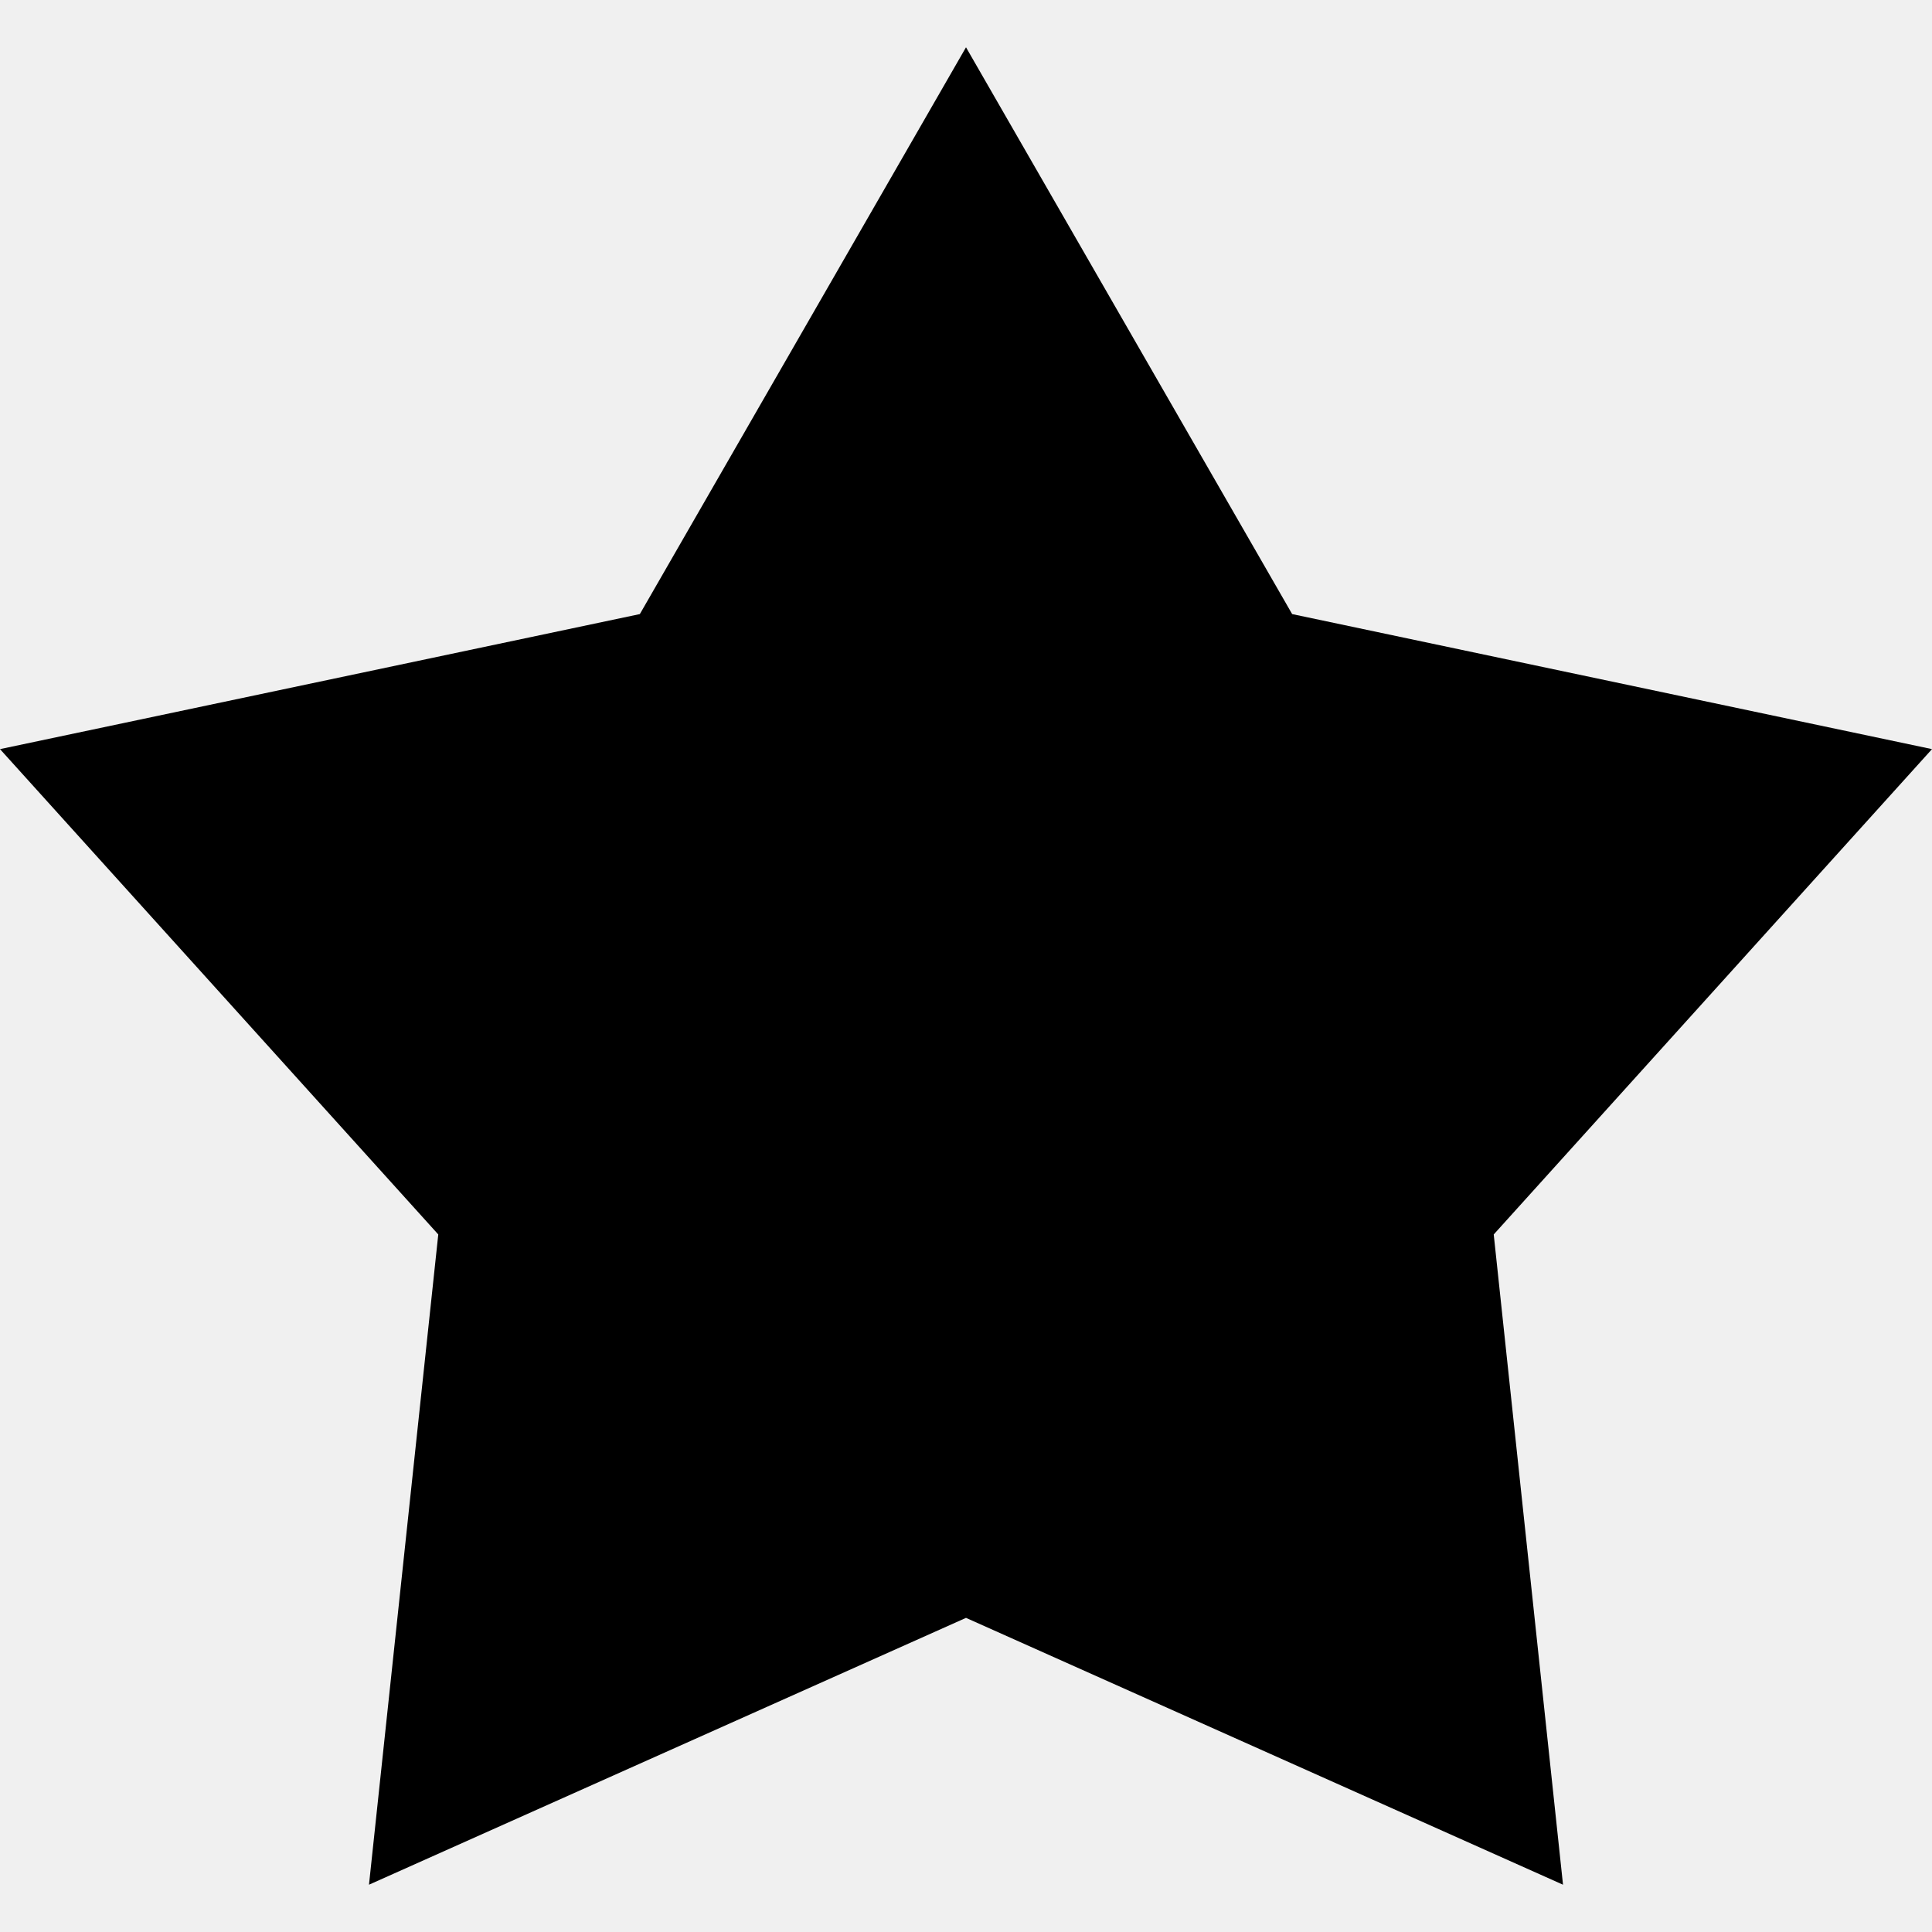
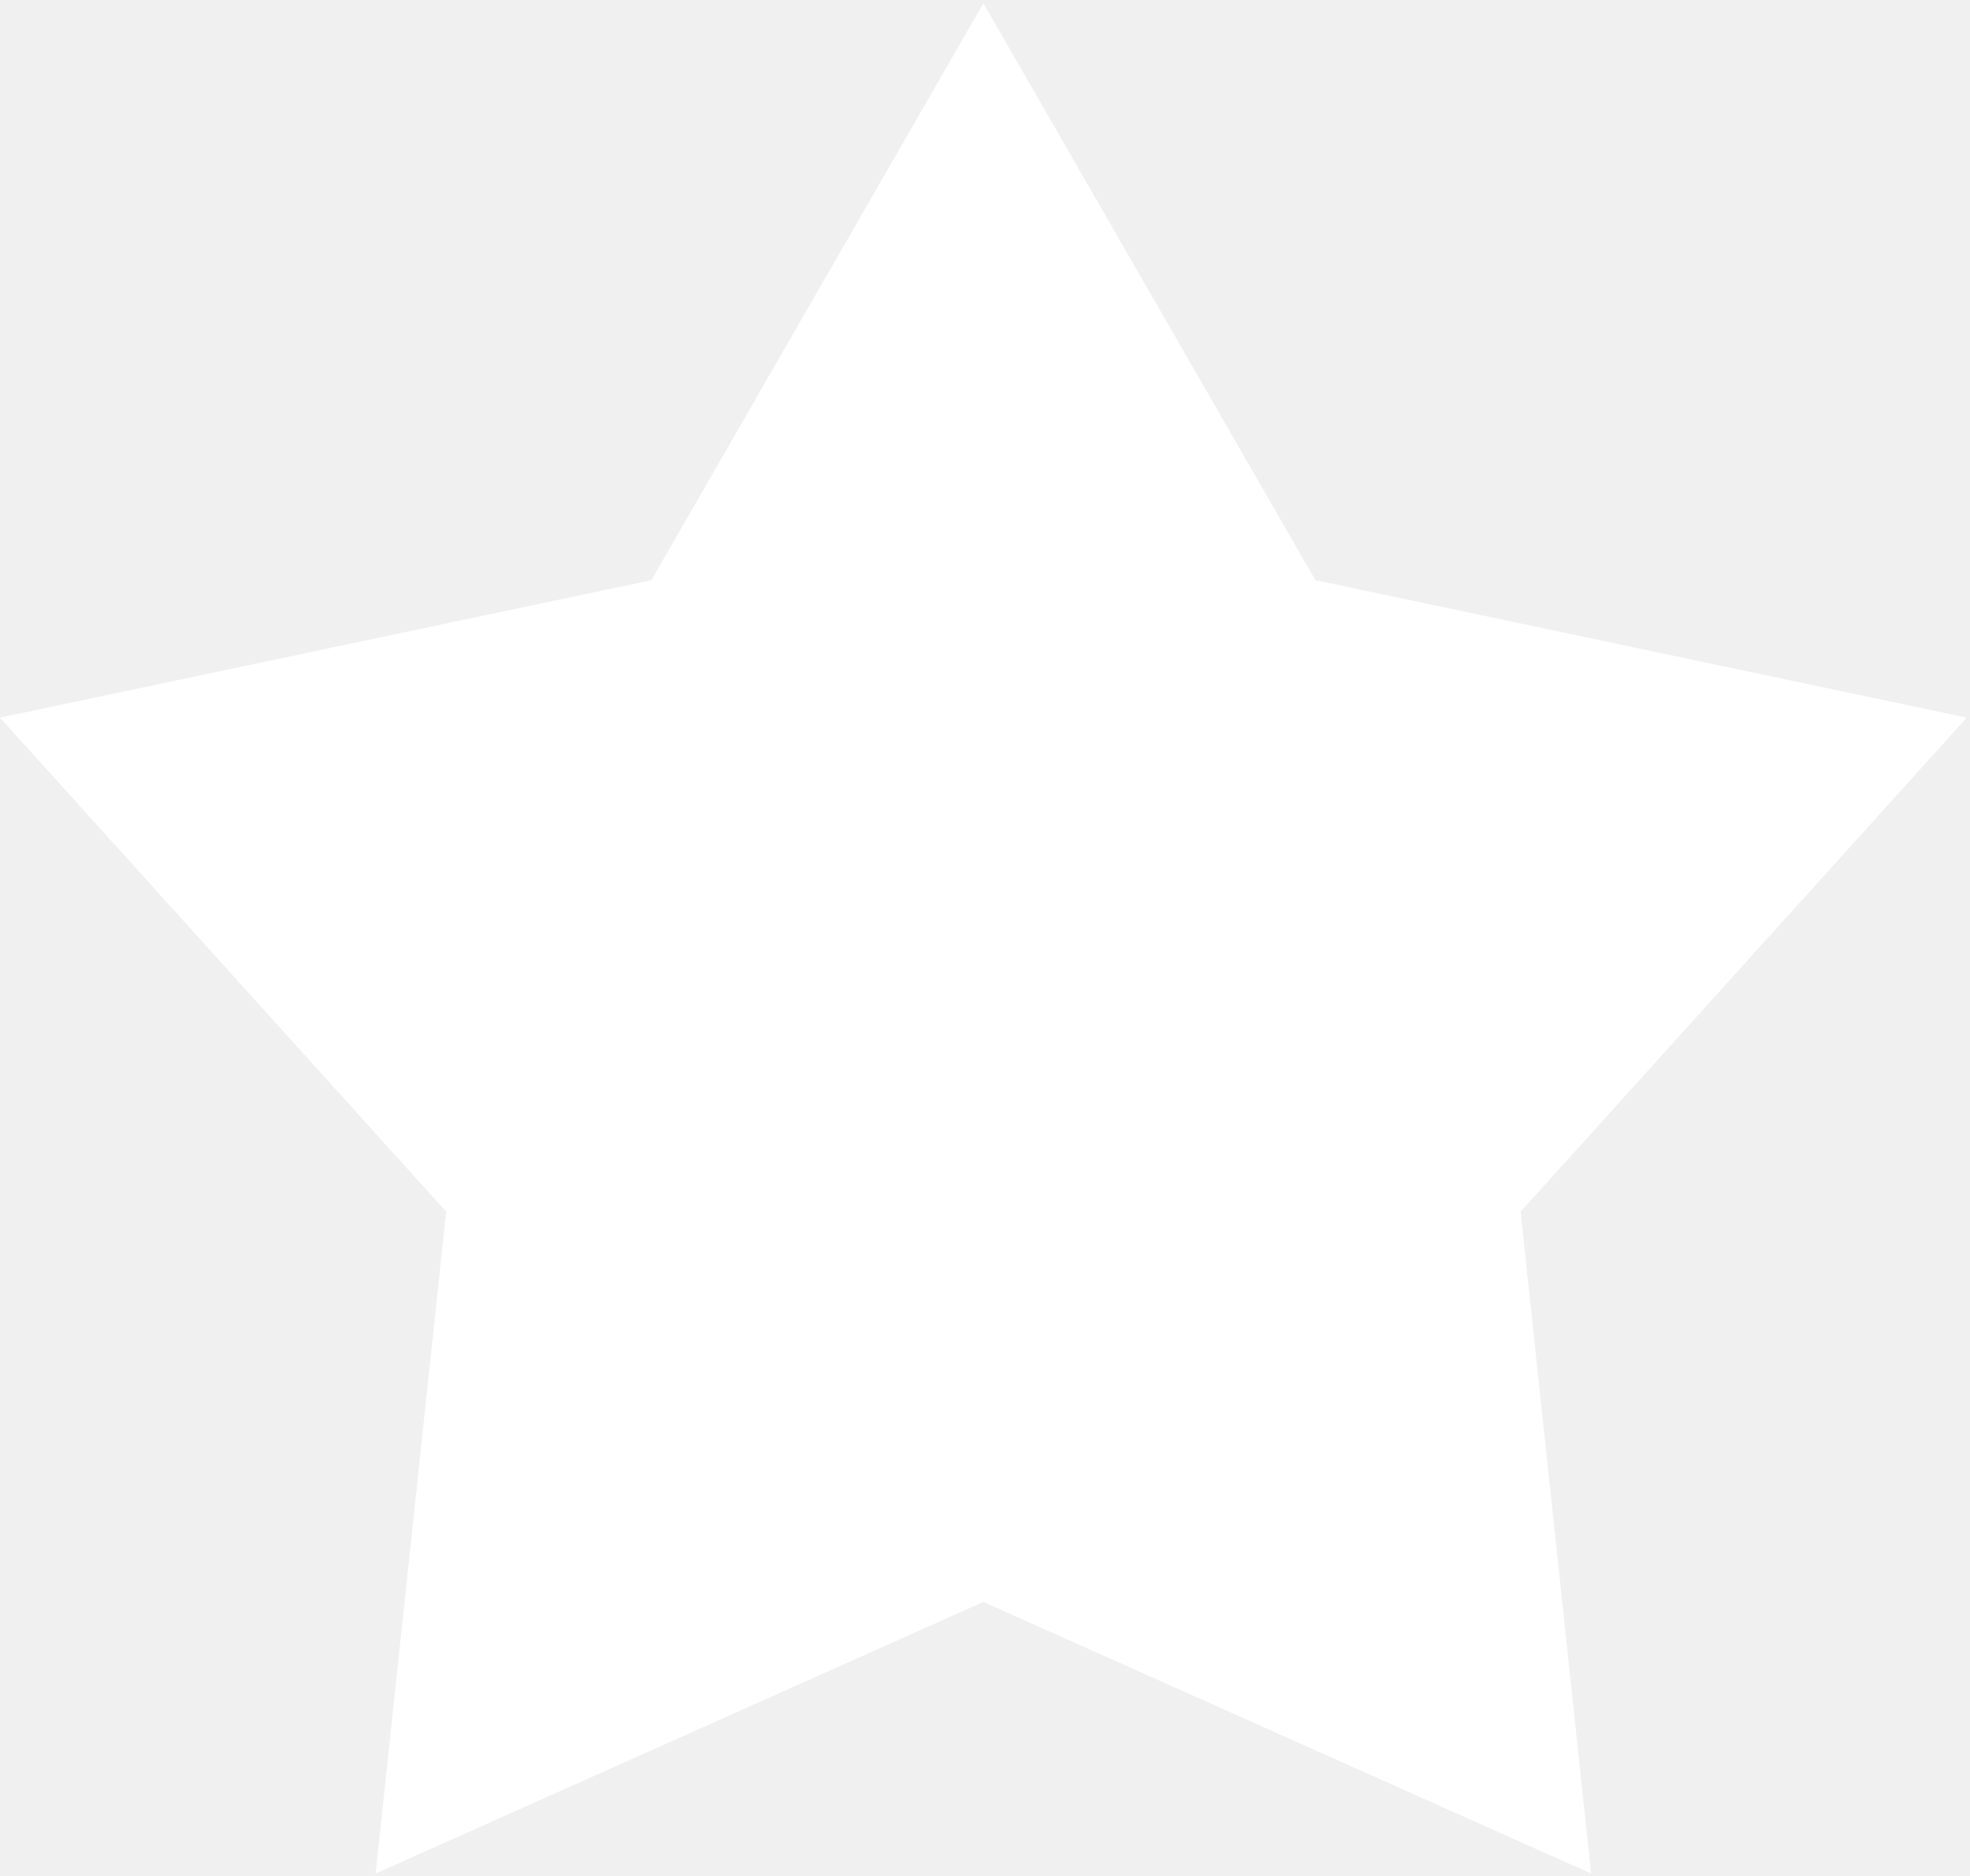
- <svg xmlns="http://www.w3.org/2000/svg" version="1.1" id="Layer_1" x="0px" y="0px" viewBox="0 0 482.207 482.207" style="enable-background:new 0 0 482.207 482.207;" xml:space="preserve">
-   <polygon points="482.207,186.973 322.508,153.269 241.104,11.803 159.699,153.269 0,186.973 109.388,308.108 92.094,470.404   241.104,403.803 390.113,470.404 372.818,308.108 " />
-   <g>
- </g>
-   <g>
- </g>
-   <g>
- </g>
-   <g>
- </g>
-   <g>
- </g>
-   <g>
- </g>
-   <g>
- </g>
-   <g>
- </g>
-   <g>
- </g>
-   <g>
- </g>
-   <g>
- </g>
-   <g>
- </g>
-   <g>
- </g>
-   <g>
- </g>
-   <g>
- </g>
+ <svg xmlns="http://www.w3.org/2000/svg" width="483px" height="460px" viewBox="0 0 483 460" version="1.1">
+   <defs />
+   <g id="Page-1" stroke="none" stroke-width="1" fill="none" fill-rule="evenodd">
+     <polygon id="Shape" fill="#FFFFFF" fill-rule="nonzero" points="482.207 175.973 322.508 142.269 241.104 0.803 159.699 142.269 0 175.973 109.388 297.108 92.094 459.404 241.104 392.803 390.113 459.404 372.818 297.108" />
+   </g>
</svg>
